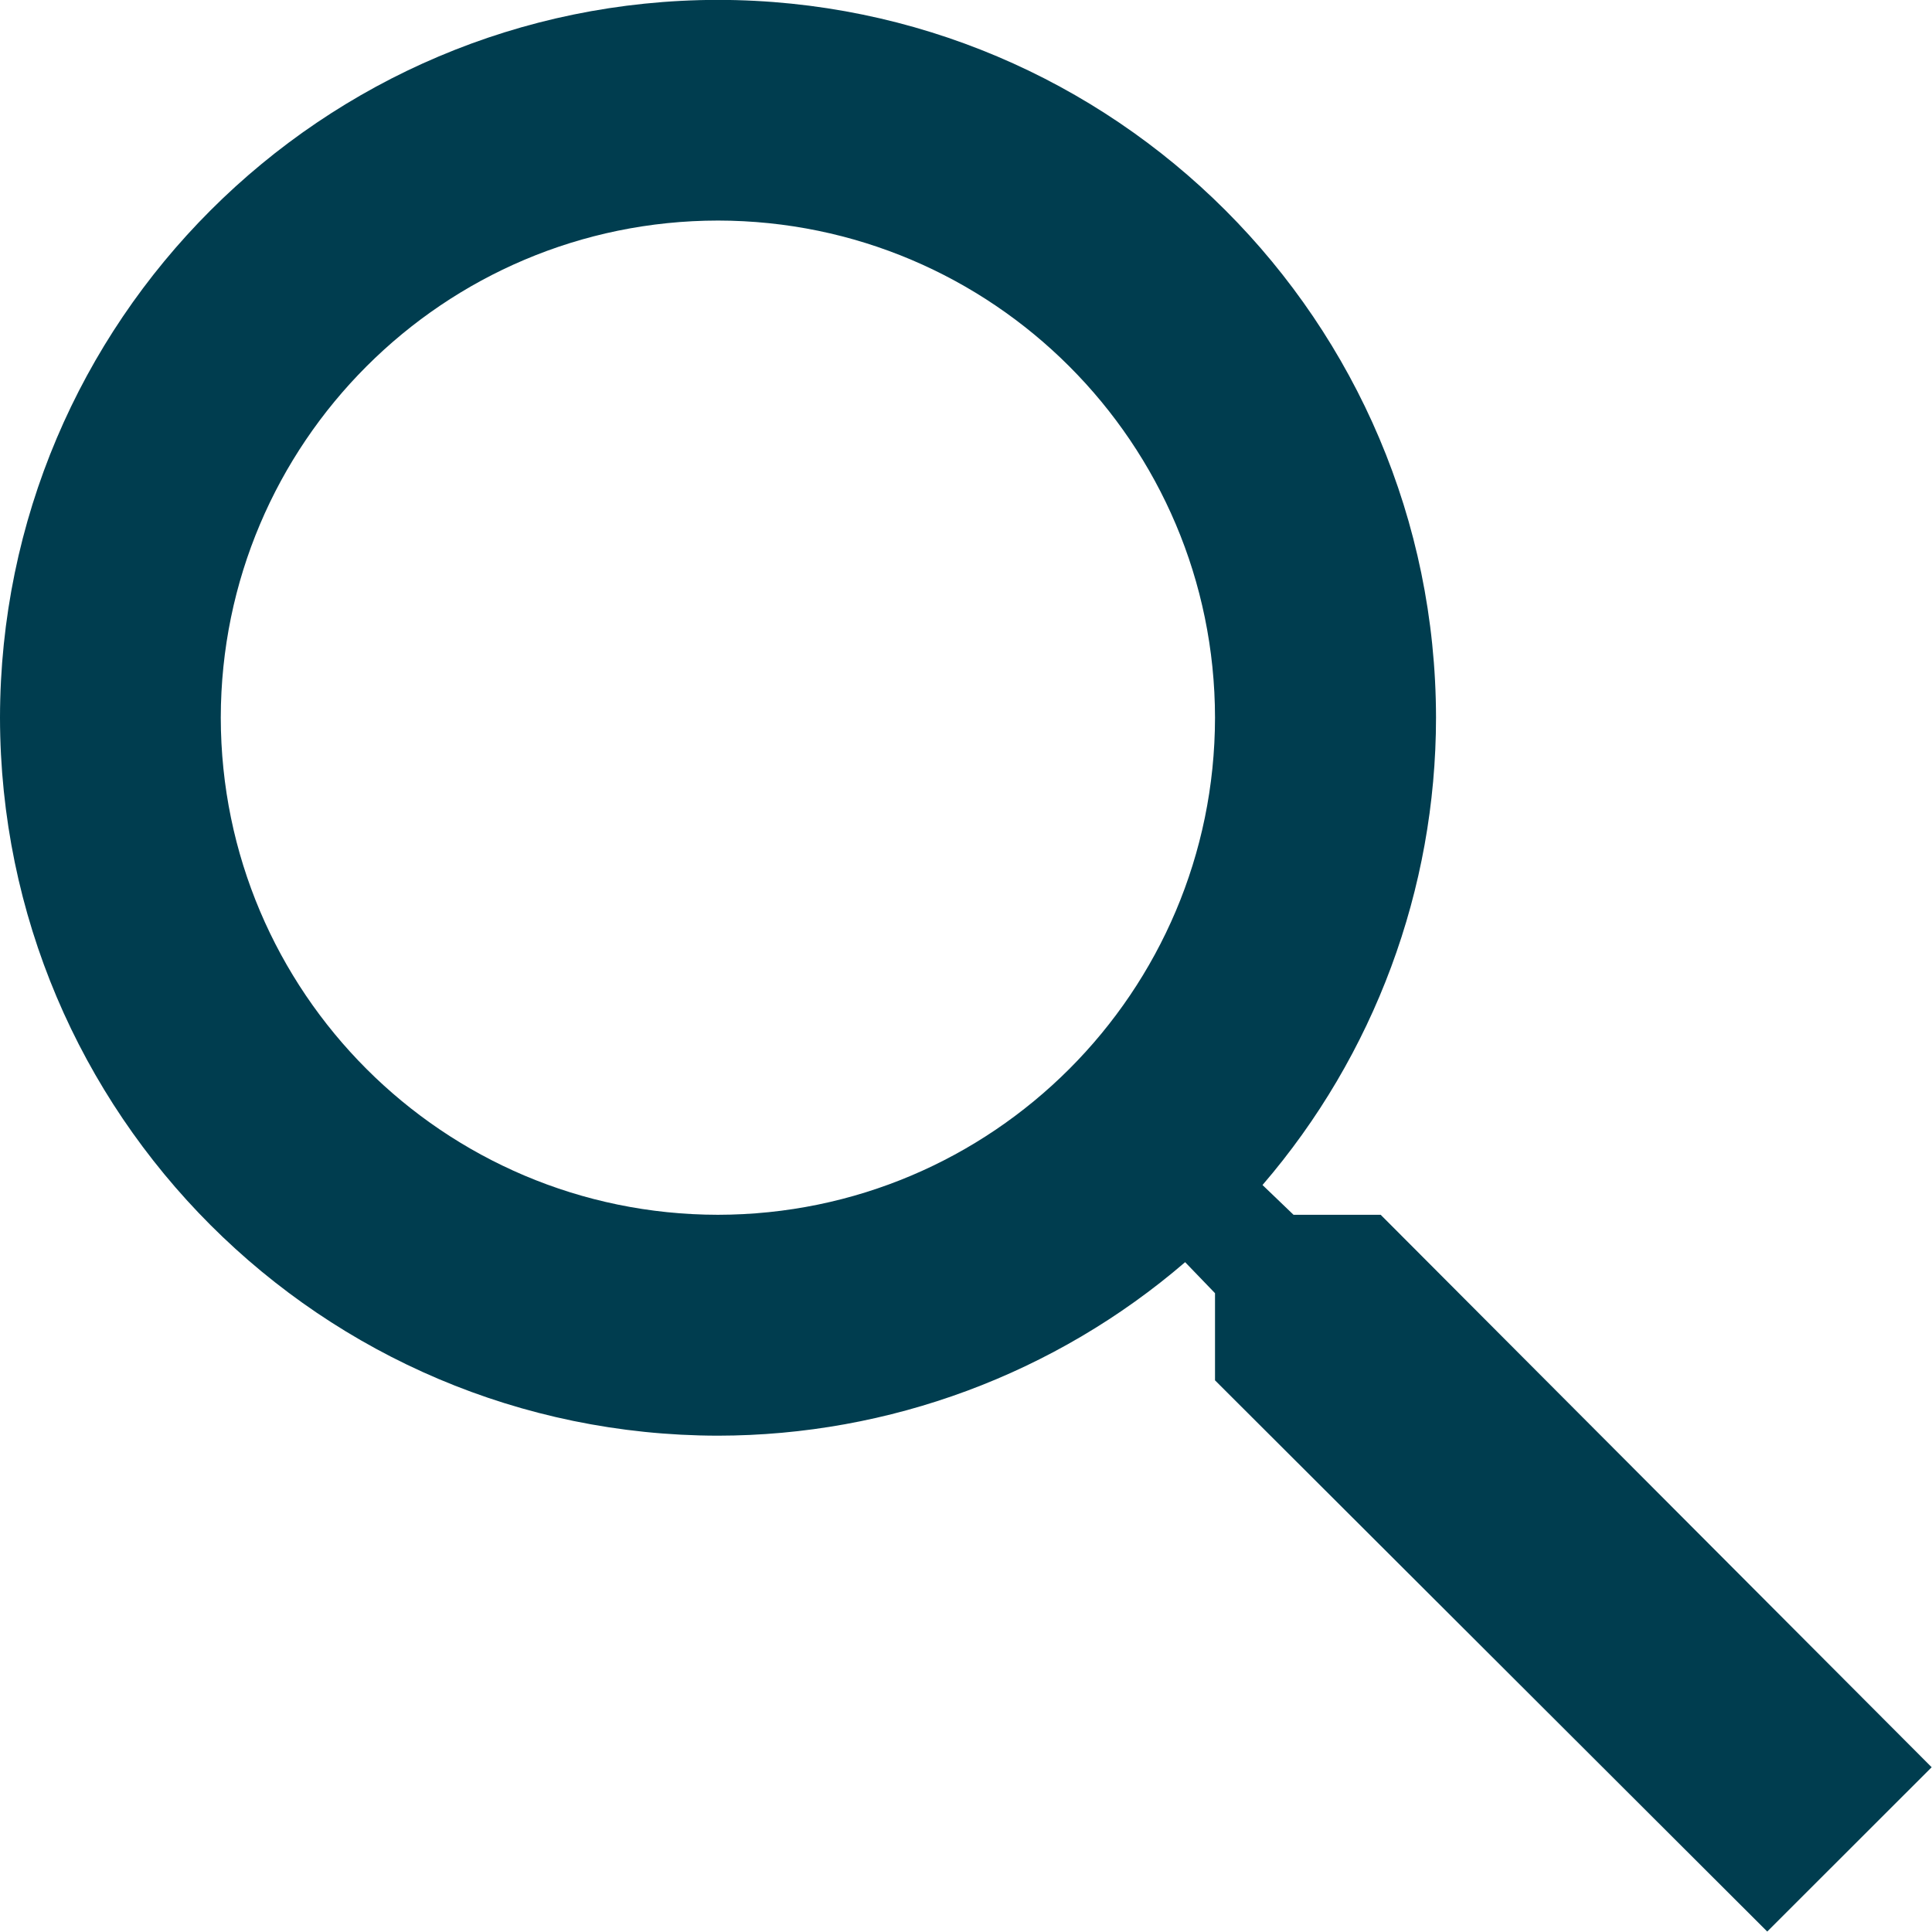
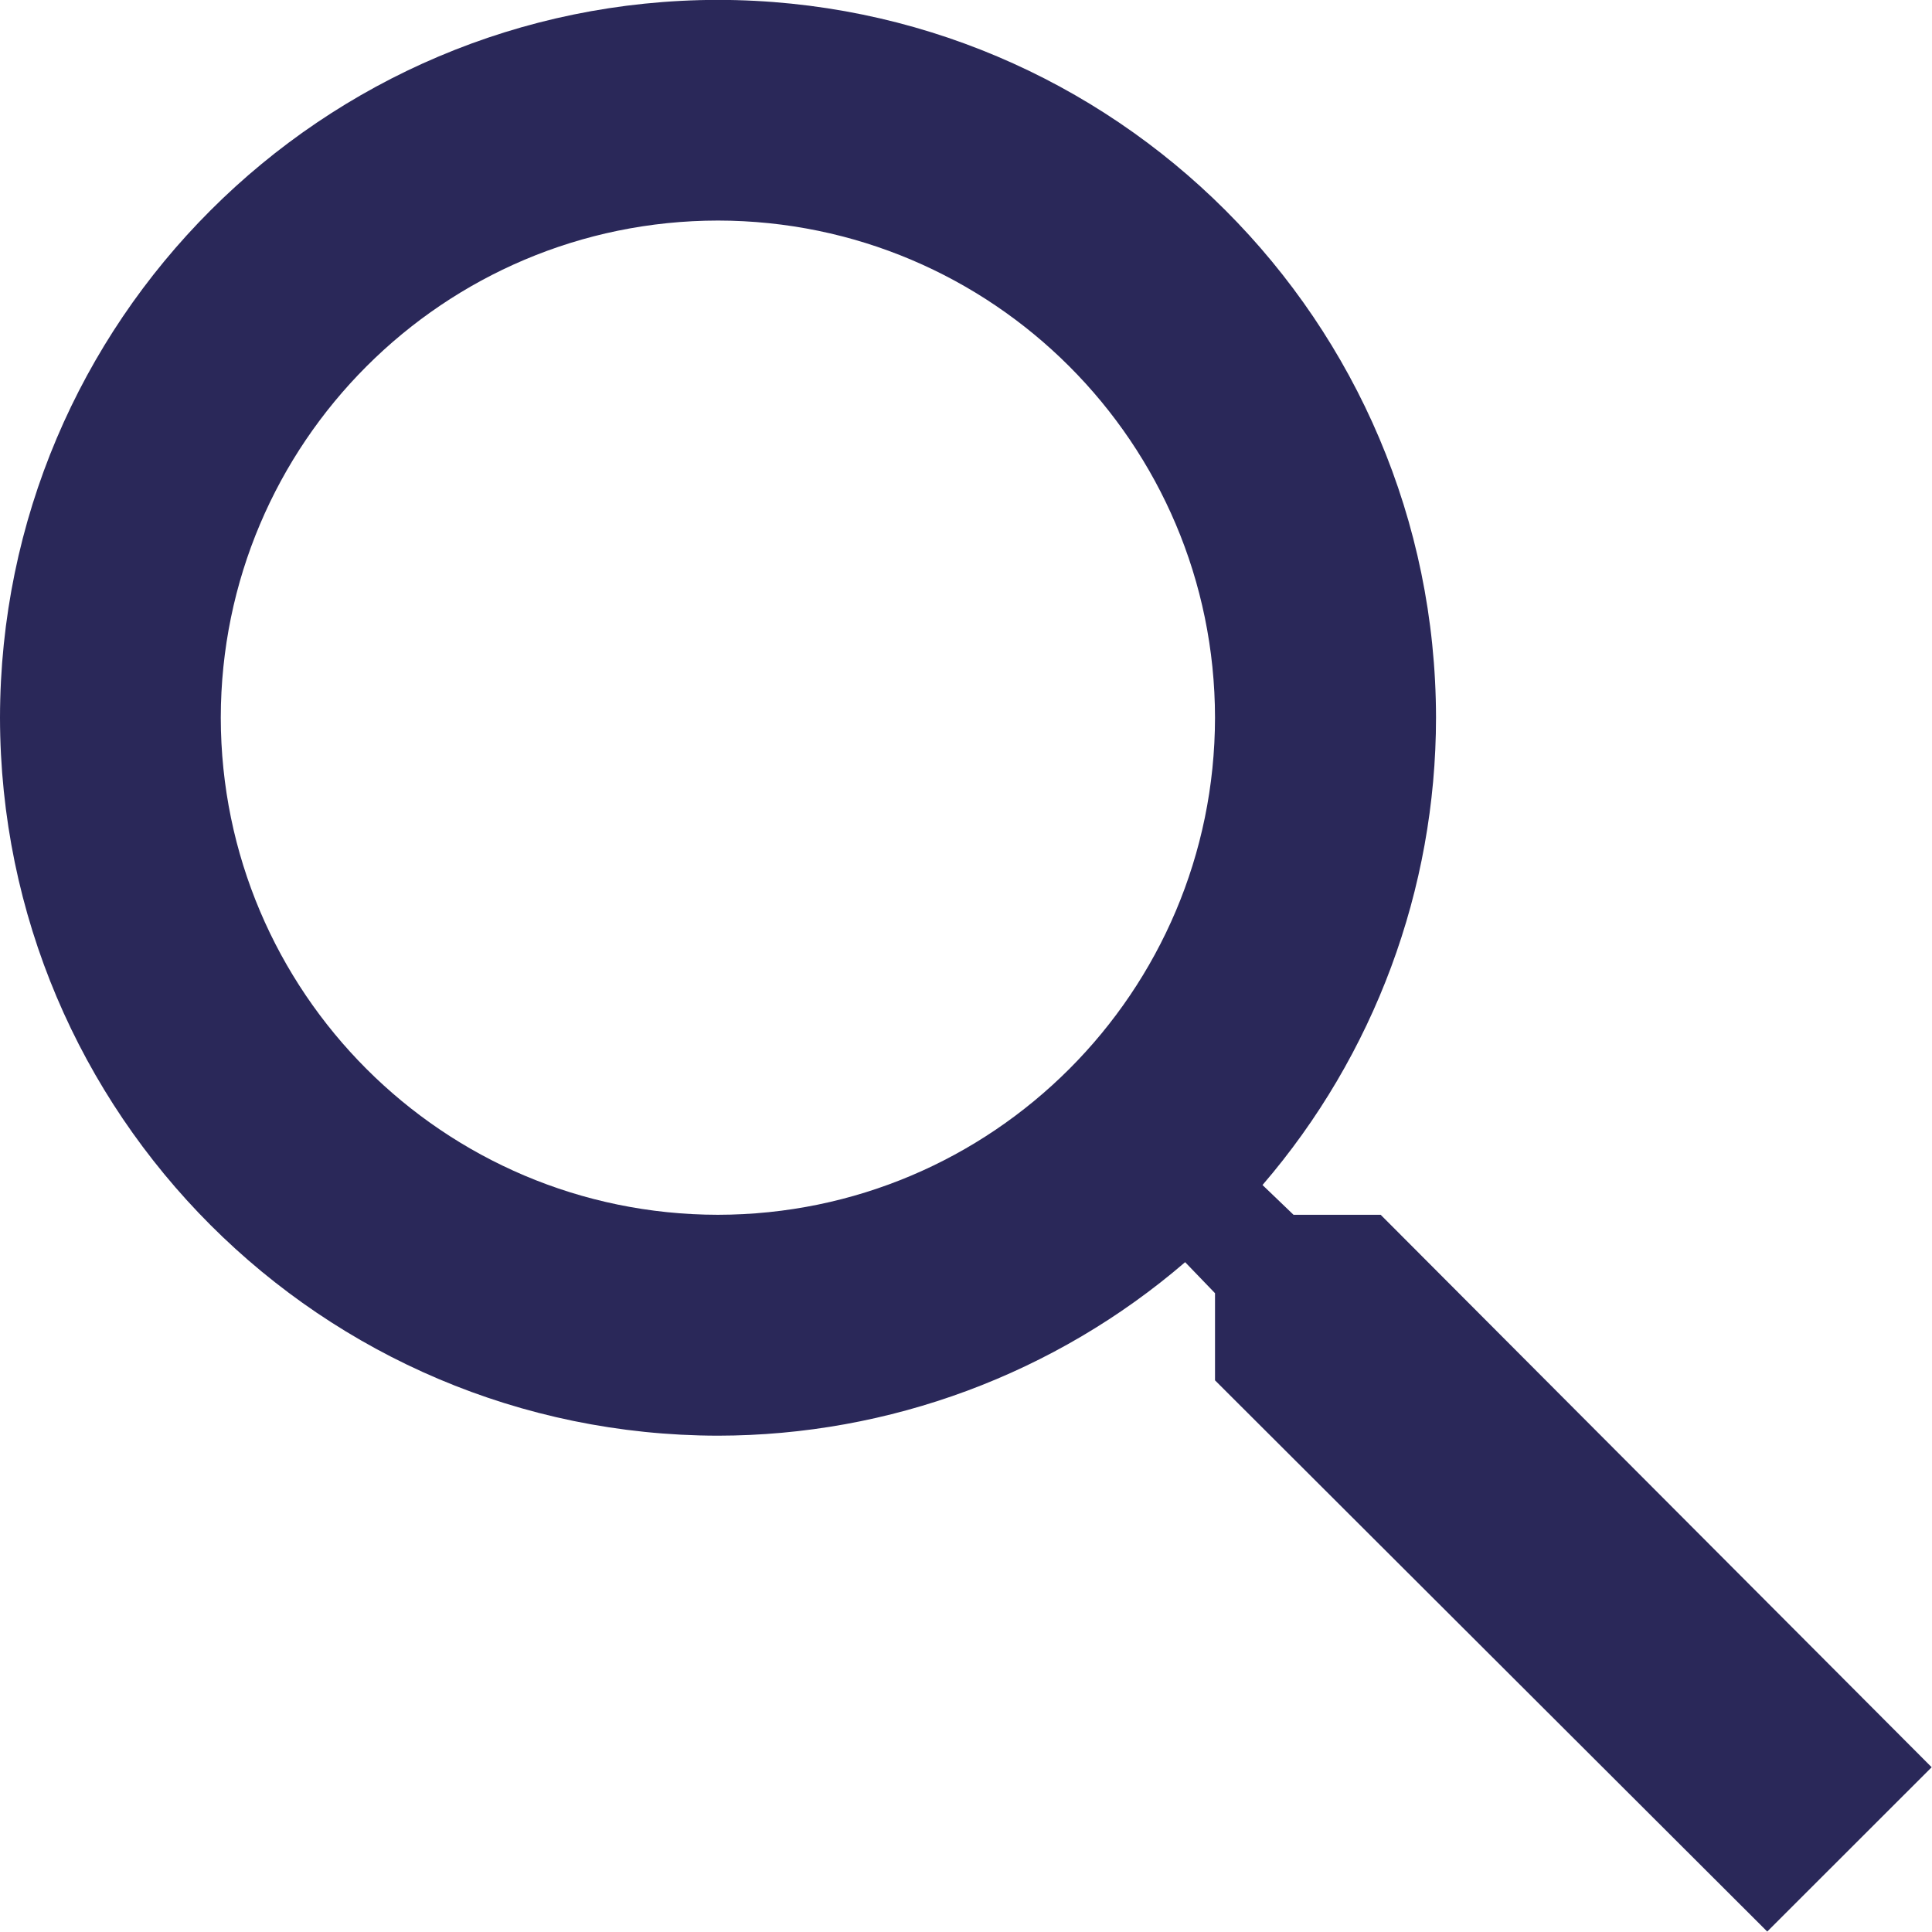
<svg xmlns="http://www.w3.org/2000/svg" width="17.003" height="17" viewBox="0 0 17.003 17">
-   <path id="path-1" d="M6.553,18h0L1.693,13.149v-.767l-.263-.273a6.313,6.313,0,0,1-4.112,1.527A6.327,6.327,0,0,1-9,7.317,6.325,6.325,0,0,1-2.681,1,6.325,6.325,0,0,1,3.638,7.317,6.312,6.312,0,0,1,2.111,11.43l.273.262h.767L8,16.554,6.553,18ZM-2.681,2.942A4.38,4.38,0,0,0-7.057,7.317a4.38,4.38,0,0,0,4.375,4.375A4.38,4.38,0,0,0,1.693,7.317,4.38,4.38,0,0,0-2.681,2.942Z" transform="translate(9 -1.001)" fill="#003d4f" />
+   <path id="path-1" d="M6.553,18h0L1.693,13.149v-.767l-.263-.273a6.313,6.313,0,0,1-4.112,1.527A6.327,6.327,0,0,1-9,7.317,6.325,6.325,0,0,1-2.681,1,6.325,6.325,0,0,1,3.638,7.317,6.312,6.312,0,0,1,2.111,11.43l.273.262h.767L8,16.554,6.553,18ZM-2.681,2.942A4.38,4.38,0,0,0-7.057,7.317a4.38,4.38,0,0,0,4.375,4.375A4.38,4.38,0,0,0,1.693,7.317,4.38,4.38,0,0,0-2.681,2.942Z" transform="translate(9 -1.001)" fill="#2a2859" />
</svg>
